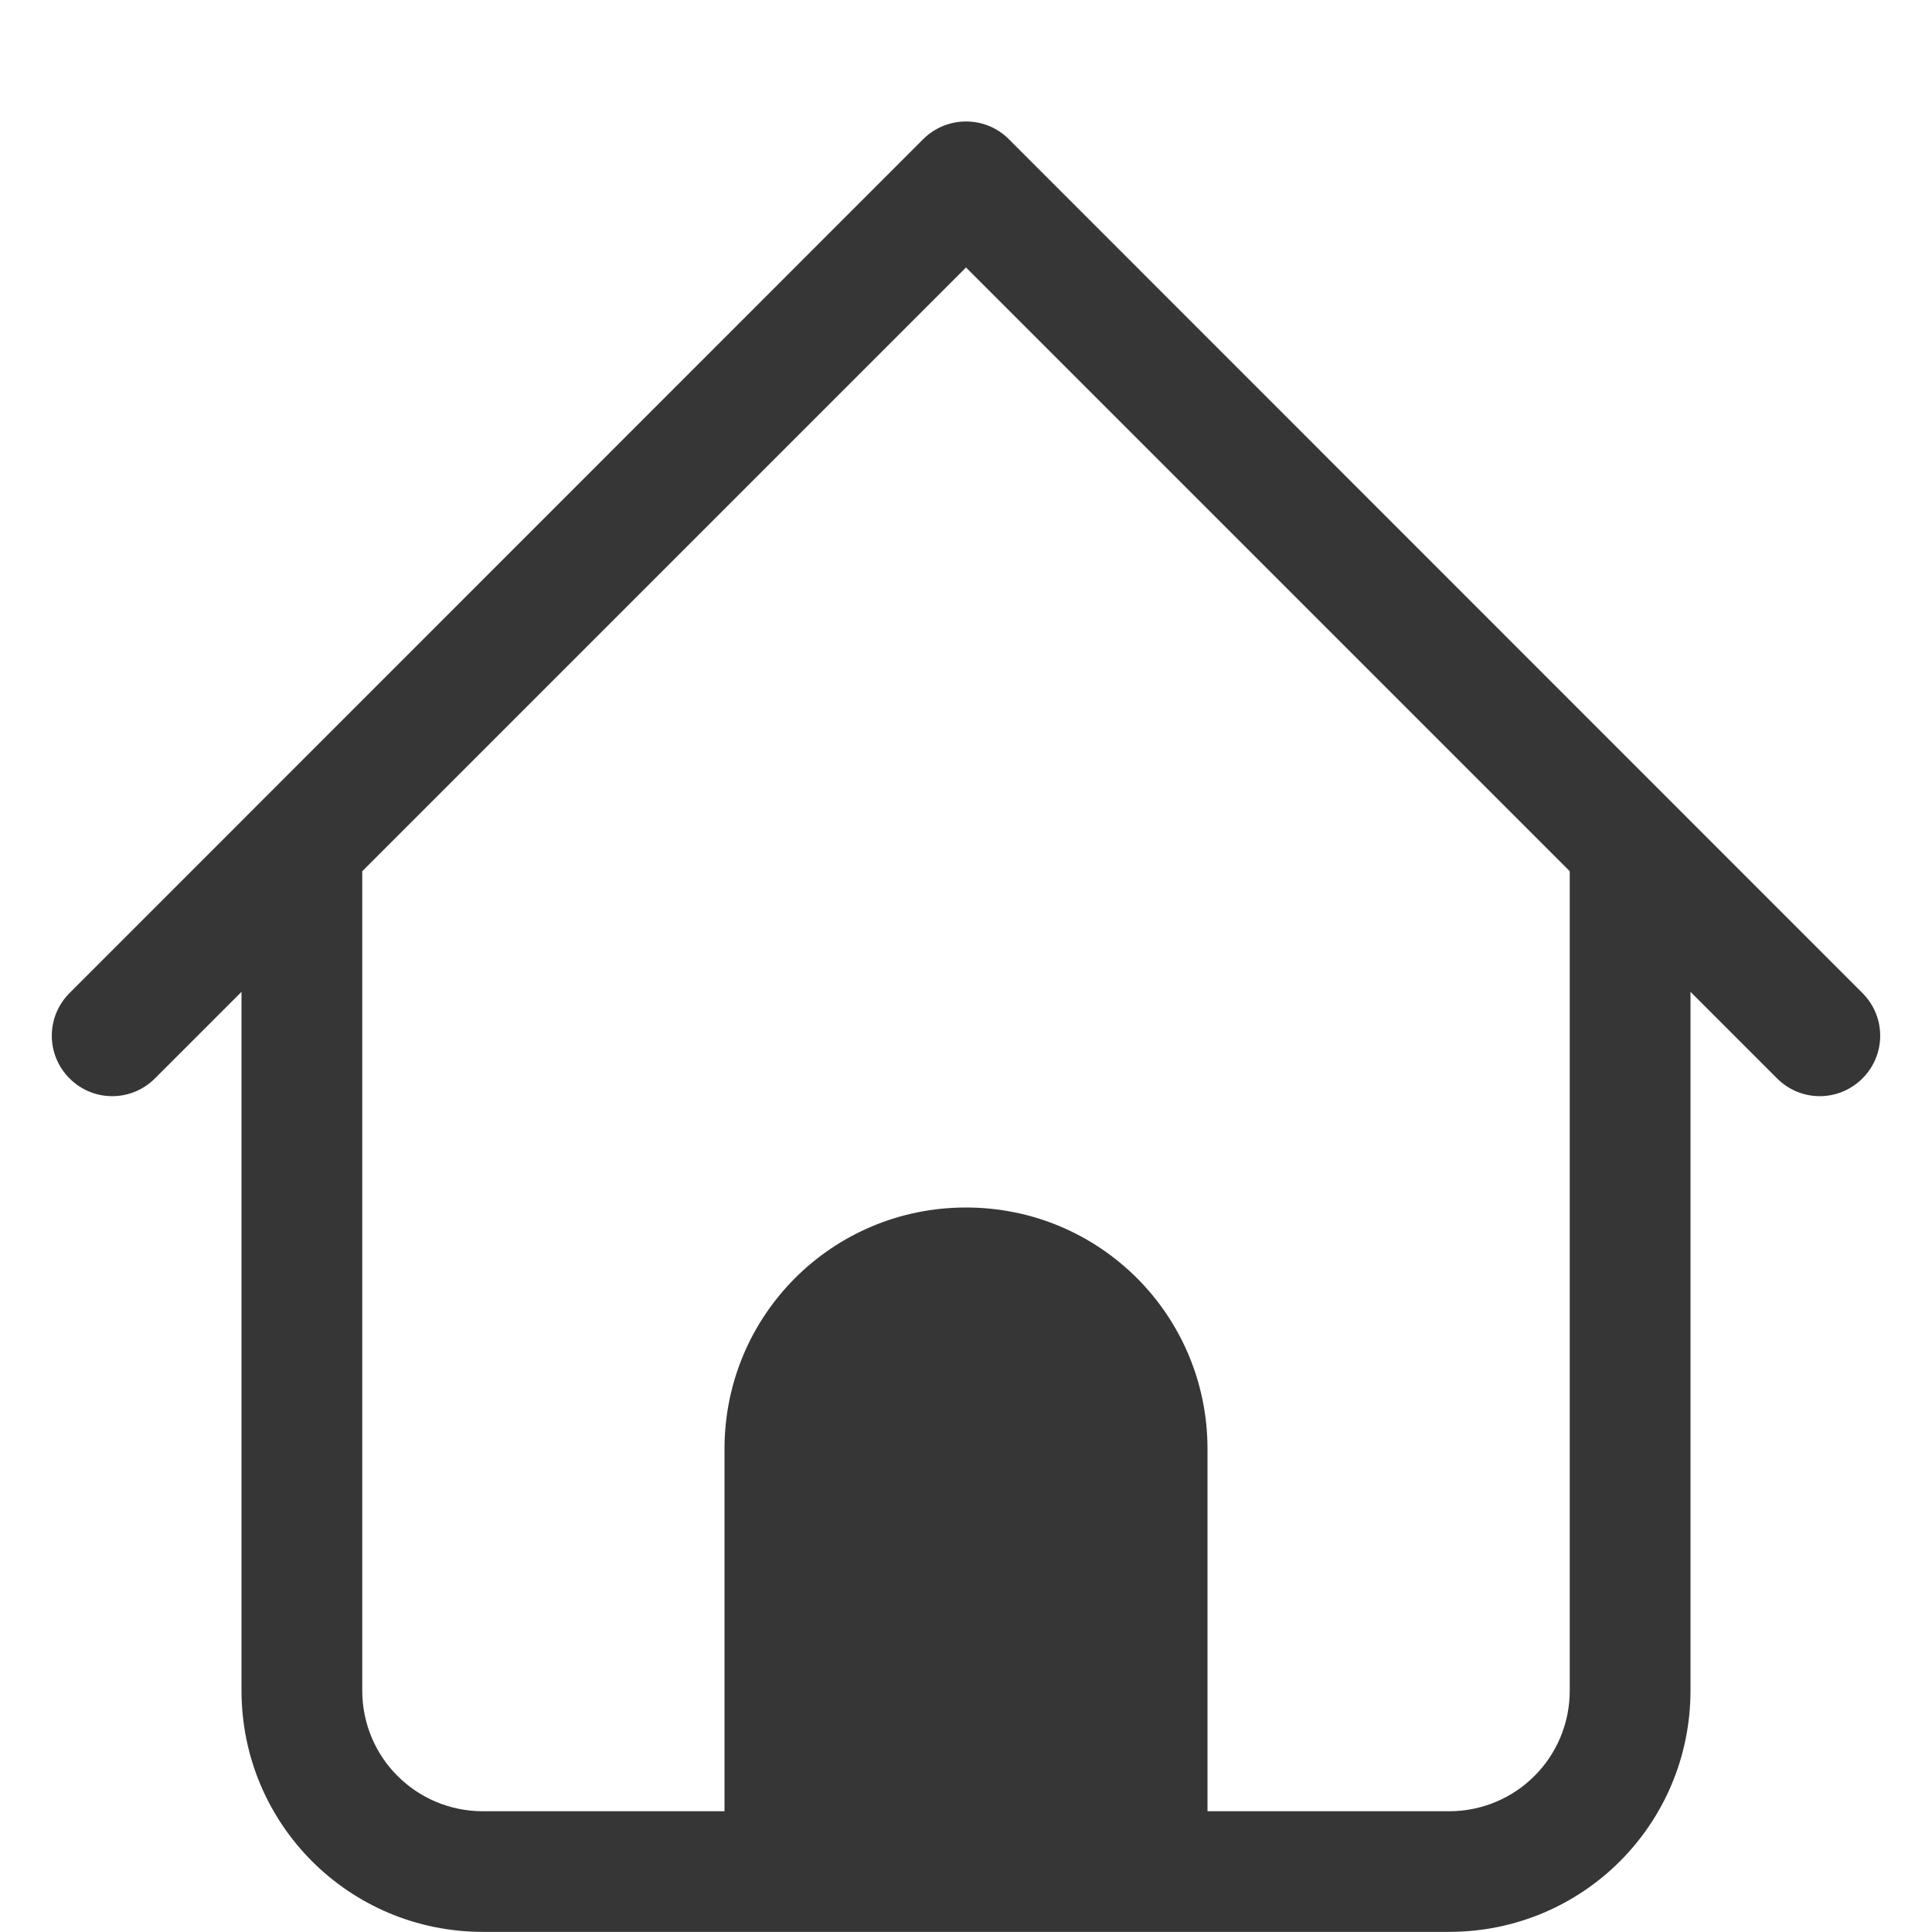
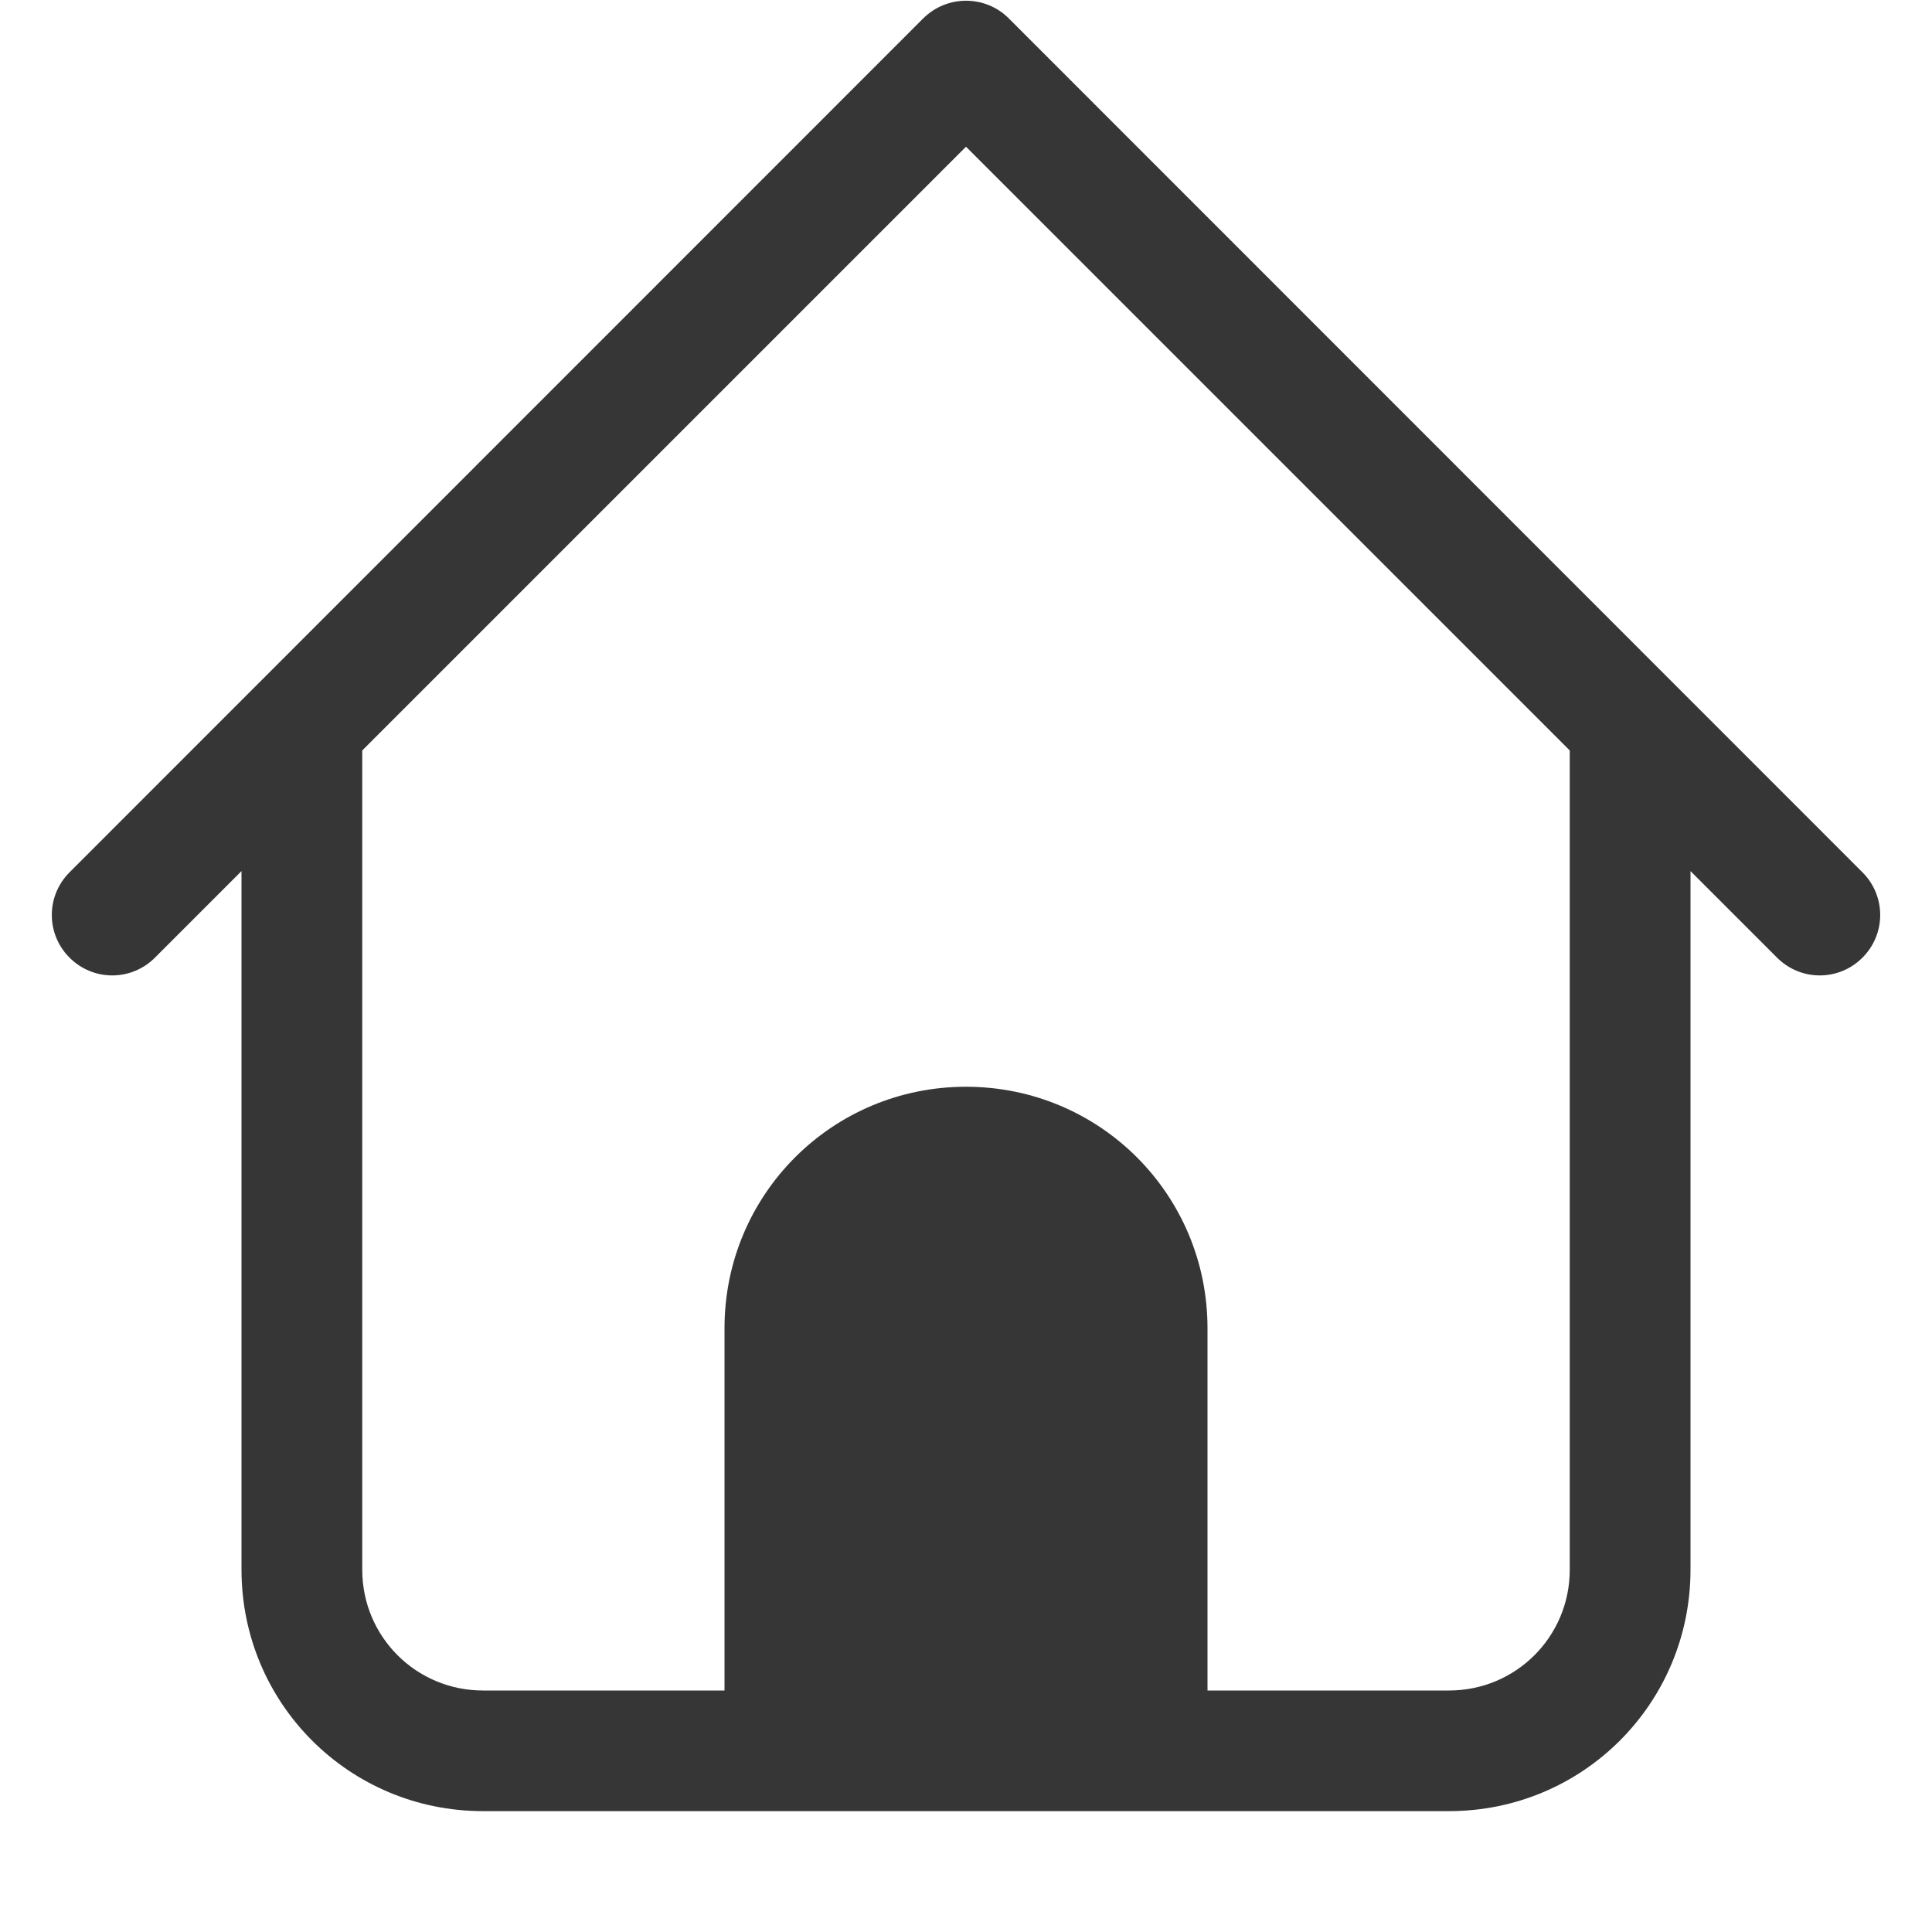
<svg xmlns="http://www.w3.org/2000/svg" width="16" height="16" version="1.1">
  <defs>
    <style id="current-color-scheme" type="text/css">.ColorScheme-Text { color:#363636; }</style>
  </defs>
-   <path class="ColorScheme-Text" d="m8 1.006c-0.128 0-0.256 0.049-0.354 0.146l-7.07 7.072c-0.196 0.196-0.196 0.511 0 0.707s0.511 0.196 0.707 0l0.717-0.717v5.785c0 1.108 0.892 2 2 2h8c1.108 0 2-0.892 2-2v-5.785l0.717 0.717c0.196 0.196 0.511 0.196 0.707 0s0.196-0.511 0-0.707l-7.07-7.072c-0.098-0.098-0.226-0.146-0.354-0.146zm0 1.209 5 5v6.785c0 0.554-0.446 1-1 1h-2v-3c0-1.108-0.892-2-2-2s-2 0.892-2 2v3h-2c-0.554 0-1-0.446-1-1v-6.785z" fill="currentColor" />
+   <path class="ColorScheme-Text" d="m8 0.006c-0.128 0-0.256 0.049-0.354 0.146l-7.07 7.072c-0.196 0.196-0.196 0.511 0 0.707s0.511 0.196 0.707 0l0.717-0.717v5.785c0 1.108 0.892 2 2 2h8c1.108 0 2-0.892 2-2v-5.785l0.717 0.717c0.196 0.196 0.511 0.196 0.707 0s0.196-0.511 0-0.707l-7.07-7.072c-0.098-0.098-0.226-0.146-0.354-0.146zm0 1.209 5 5v6.785c0 0.554-0.446 1-1 1h-2v-3c0-1.108-0.892-2-2-2s-2 0.892-2 2v3h-2c-0.554 0-1-0.446-1-1v-6.785z" fill="currentColor" />
</svg>
